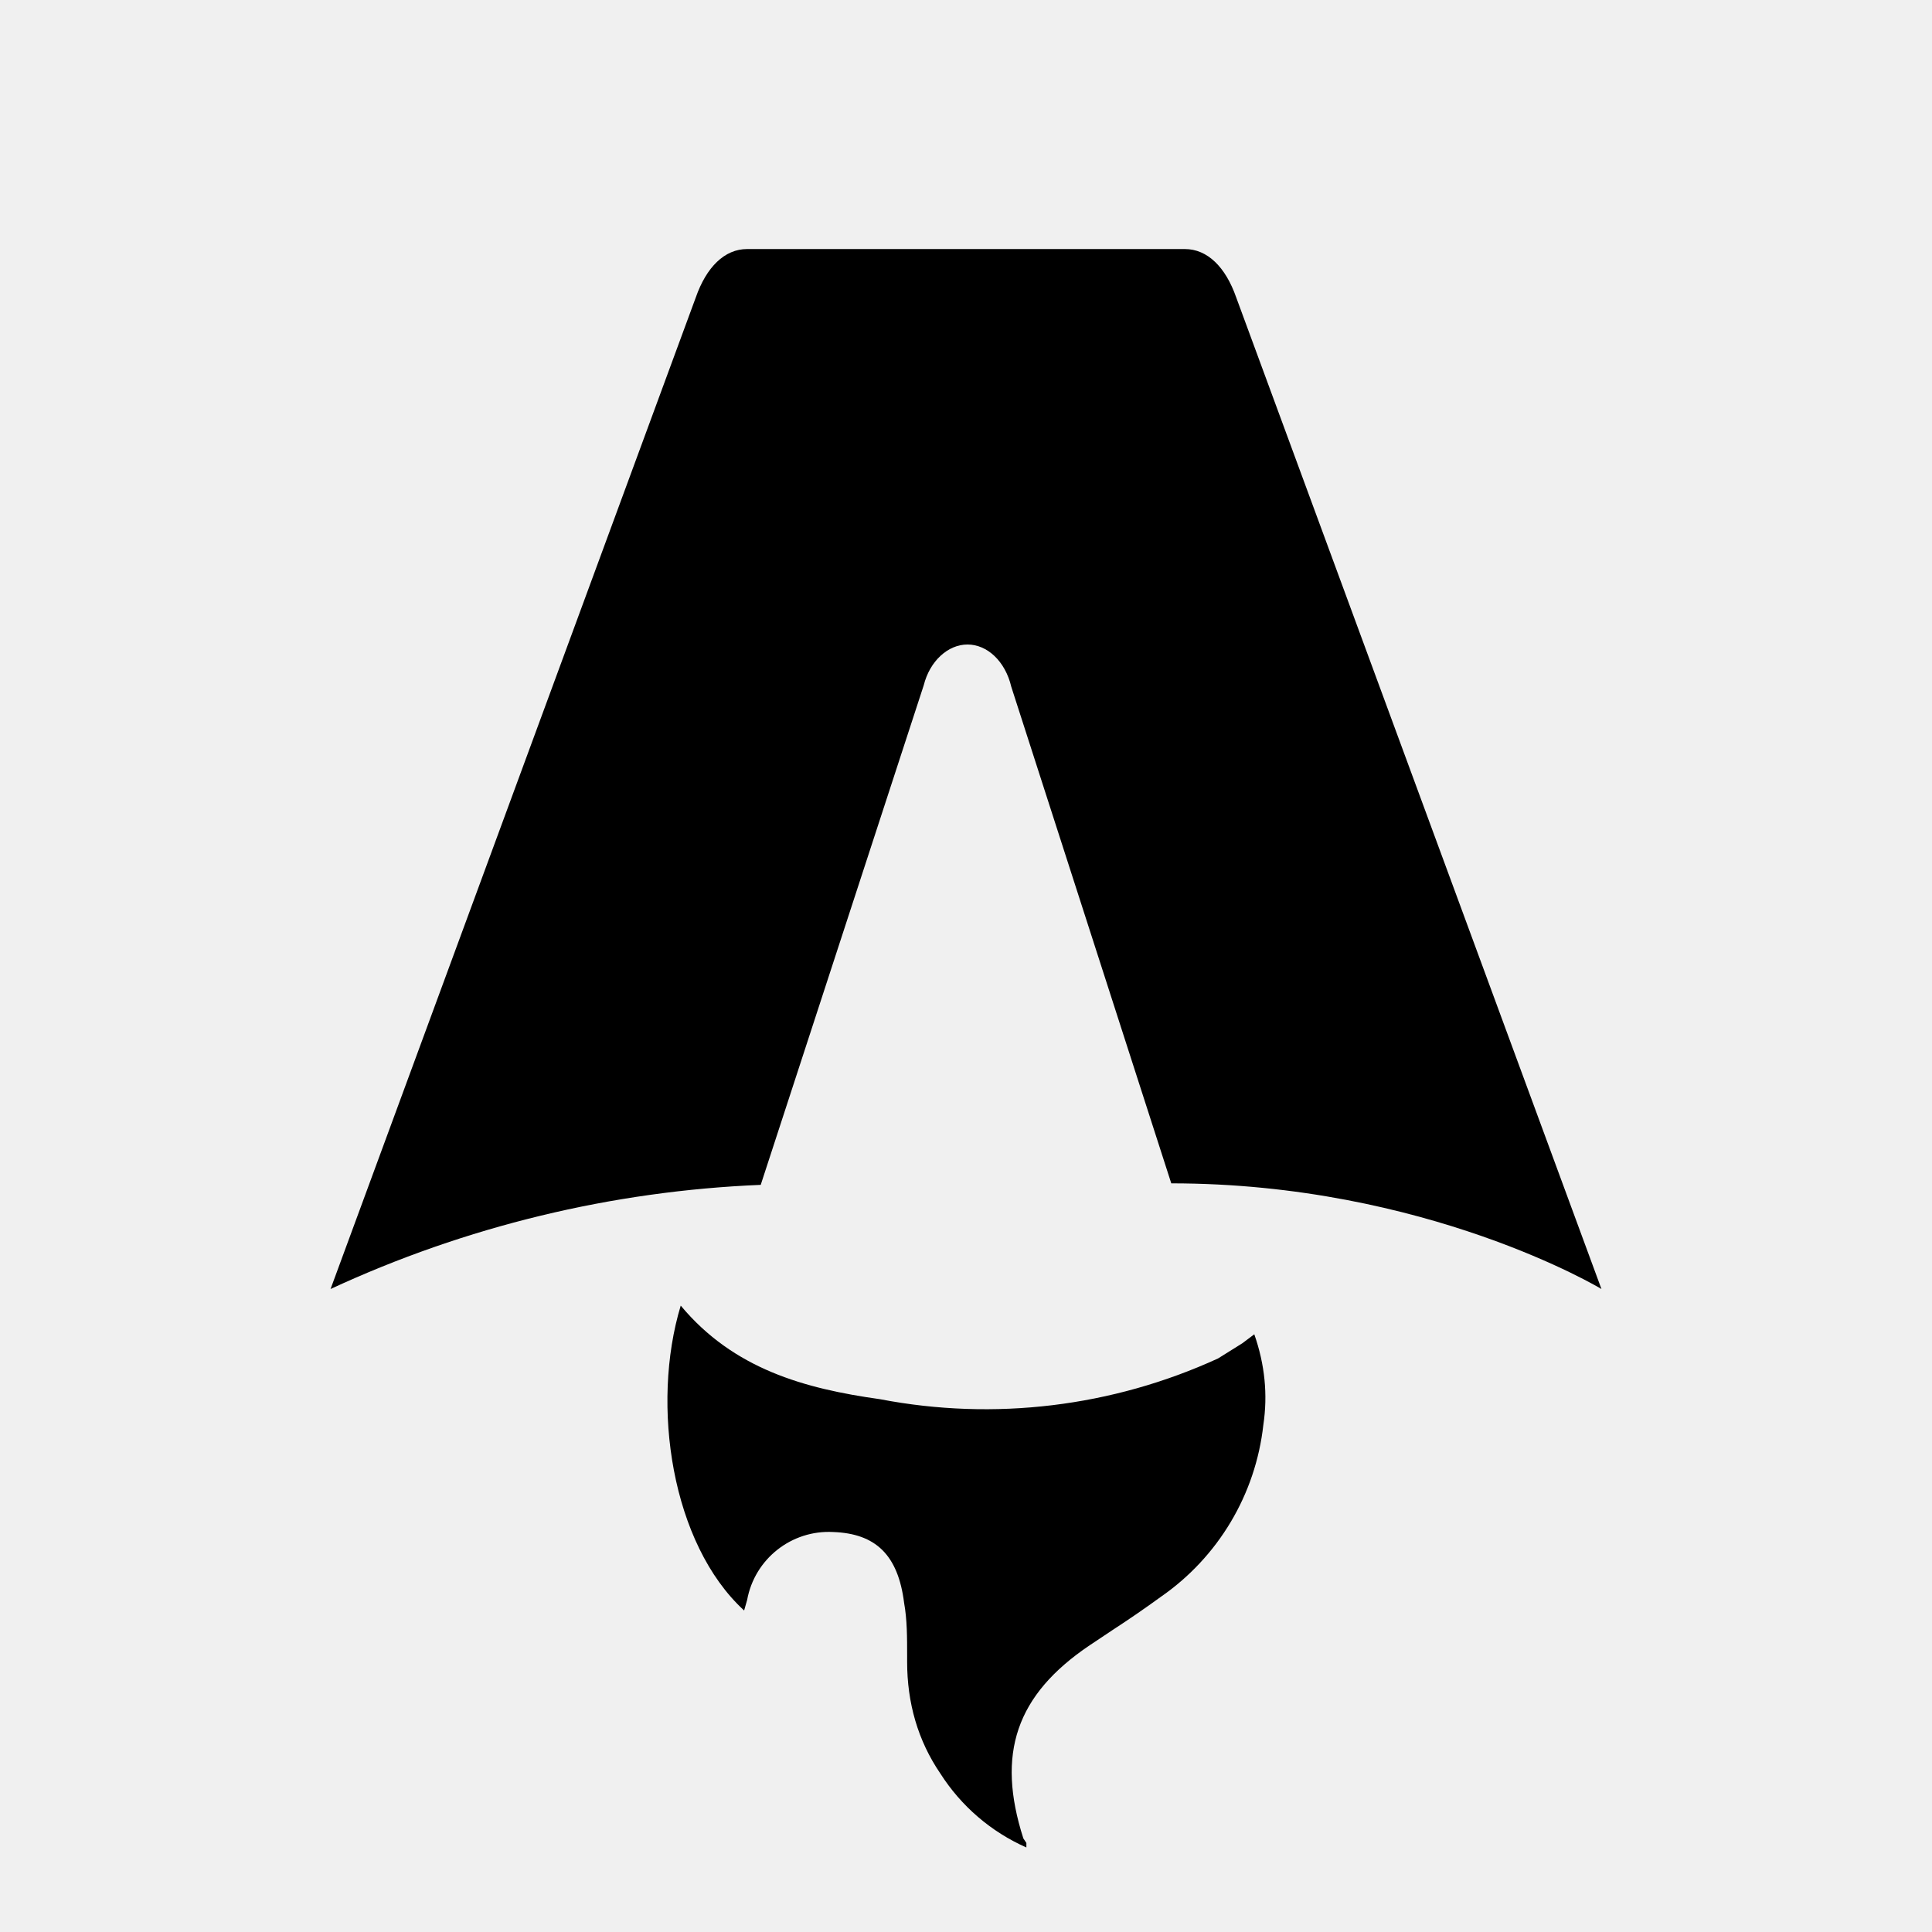
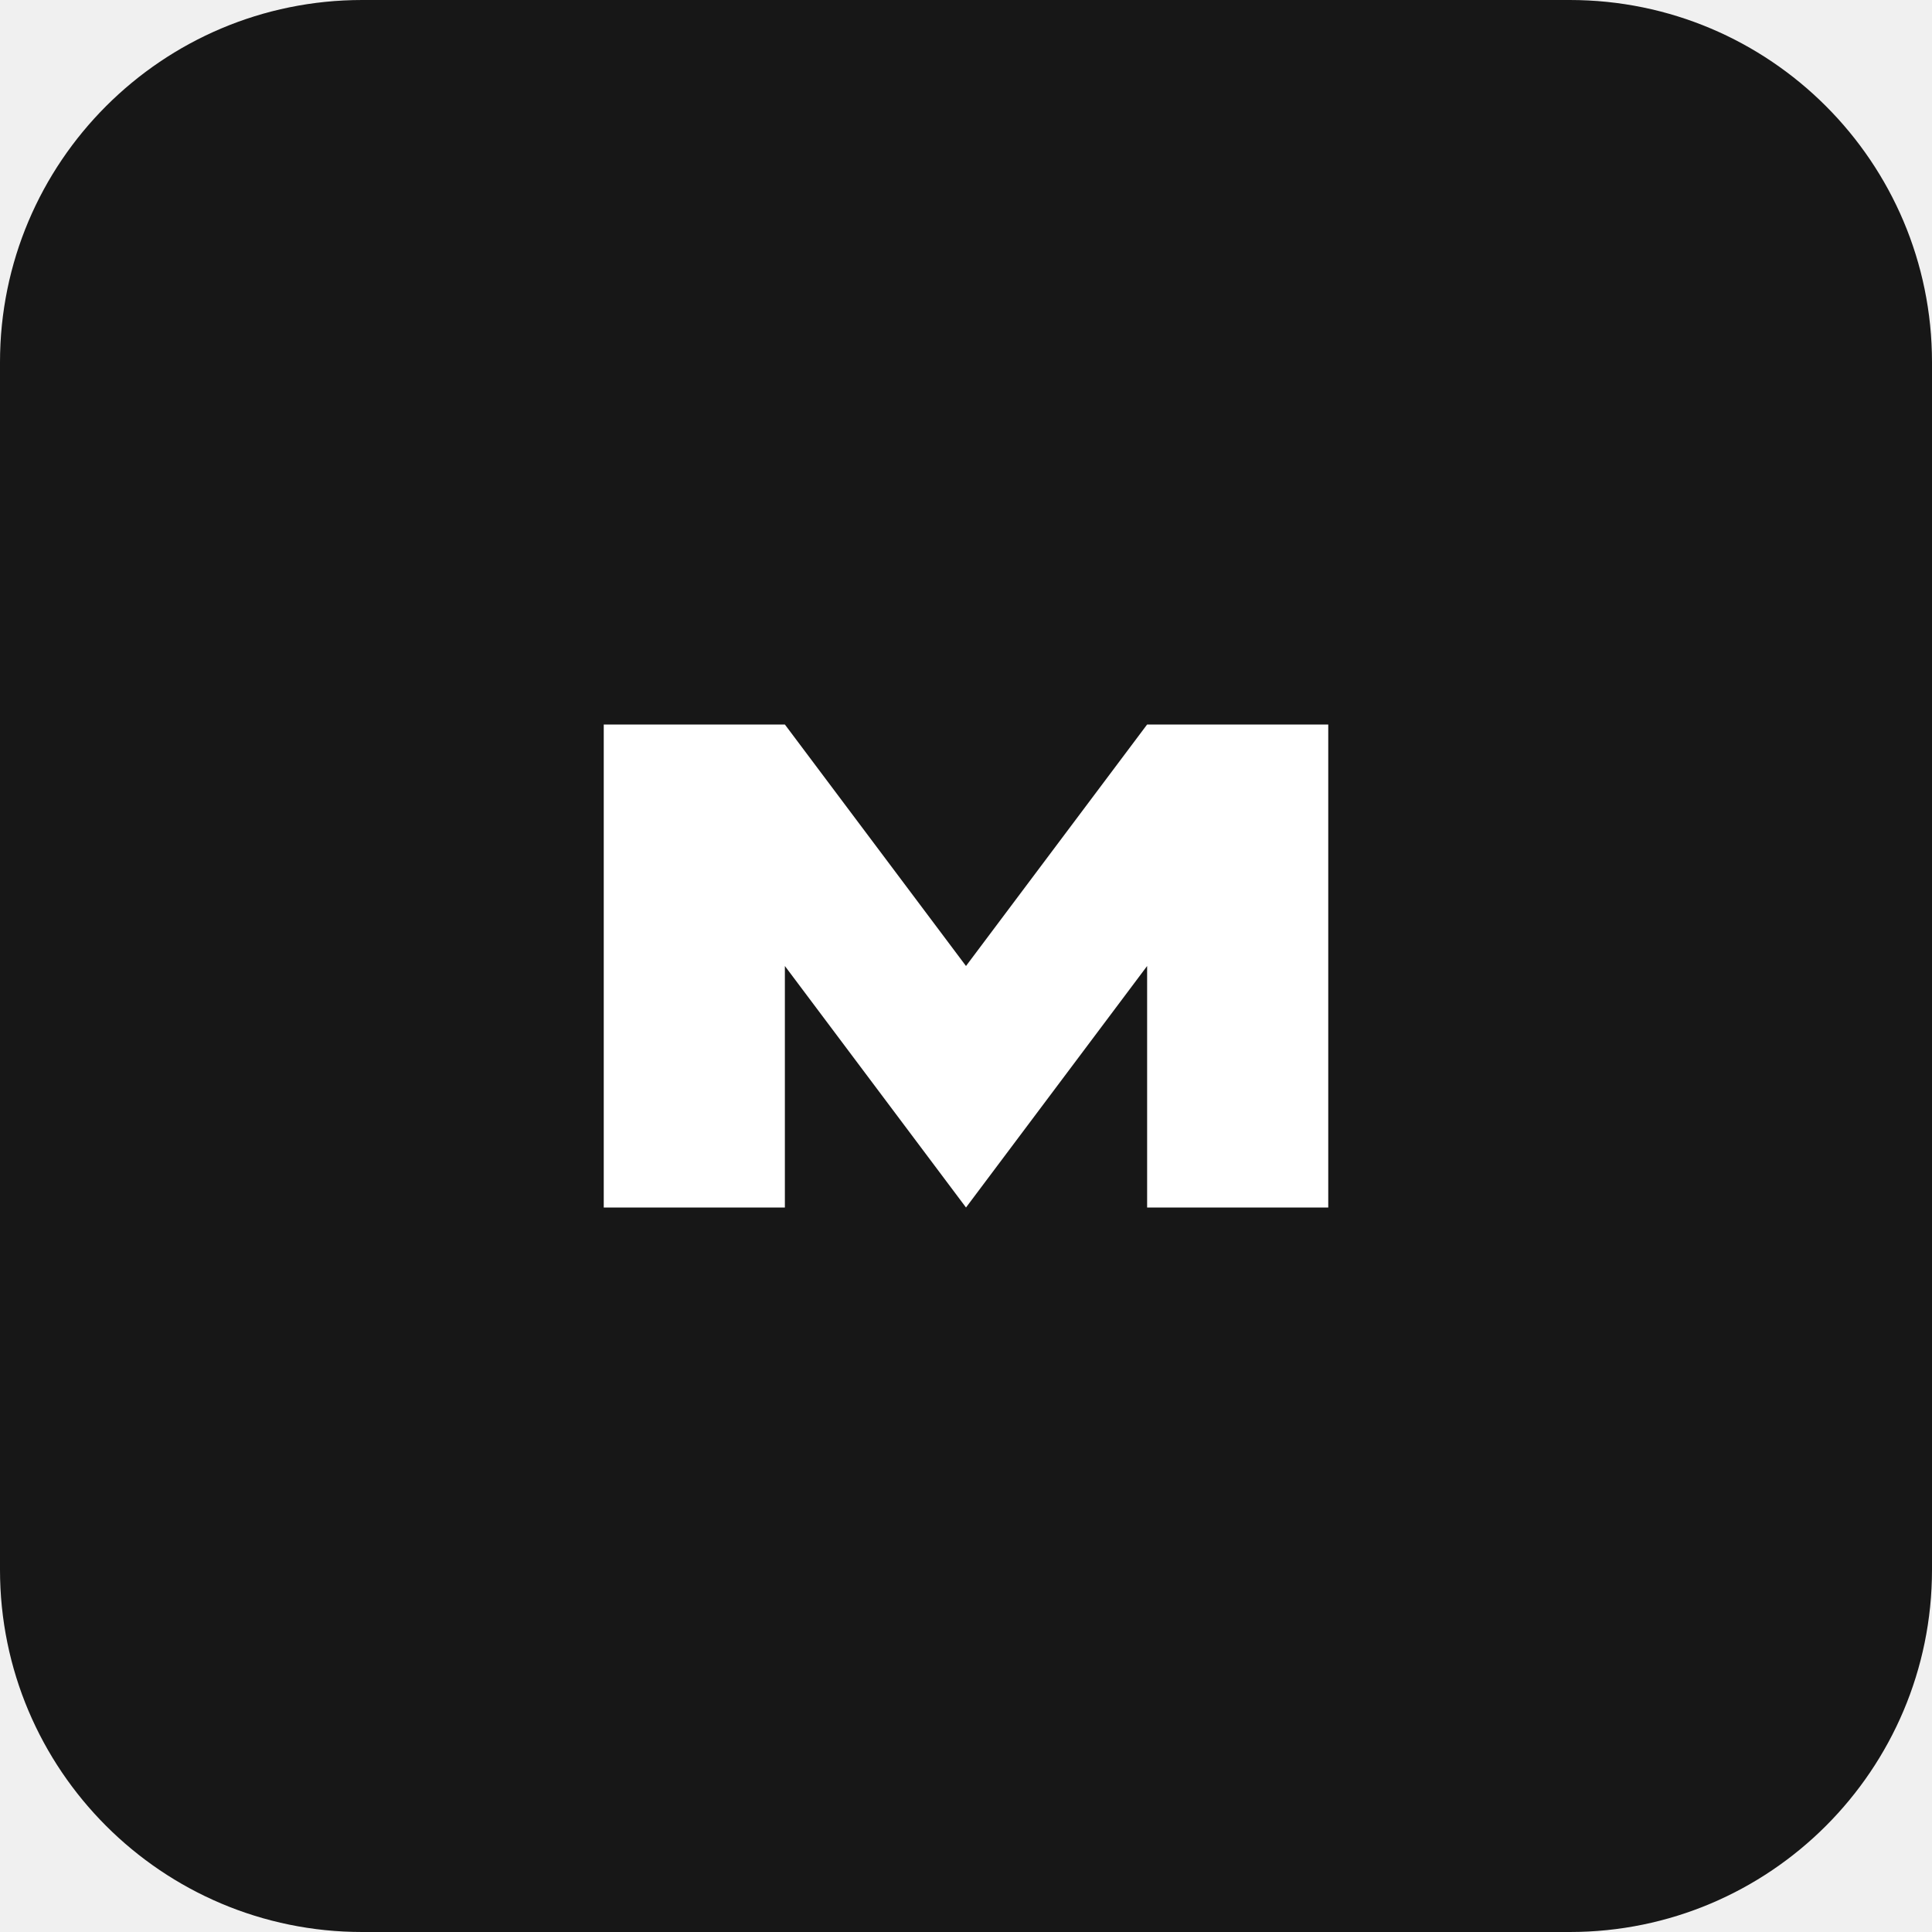
- <svg xmlns="http://www.w3.org/2000/svg" fill="none" viewBox="0 0 128 128">
-   <path d="M50.4 78.5a75.1 75.1 0 0 0-28.5 6.9l24.2-65.7c.7-2 1.9-3.2 3.4-3.2h29c1.5 0 2.7 1.2 3.4 3.2l24.2 65.7s-11.6-7-28.5-7L67 45.5c-.4-1.7-1.6-2.8-2.9-2.8-1.3 0-2.5 1.1-2.9 2.7L50.4 78.5Zm-1.1 28.2Zm-4.2-20.2c-2 6.6-.6 15.8 4.2 20.2a17.5 17.5 0 0 1 .2-.7 5.5 5.5 0 0 1 5.7-4.5c2.8.1 4.3 1.5 4.7 4.7.2 1.1.2 2.3.2 3.5v.4c0 2.7.7 5.2 2.2 7.4a13 13 0 0 0 5.7 4.9v-.3l-.2-.3c-1.8-5.6-.5-9.5 4.4-12.8l1.5-1a73 73 0 0 0 3.2-2.2 16 16 0 0 0 6.8-11.4c.3-2 .1-4-.6-6l-.8.6-1.6 1a37 37 0 0 1-22.4 2.7c-5-.7-9.7-2-13.2-6.2Z" />
-   <style>
-         path { fill: #000; }
-         @media (prefers-color-scheme: dark) {
-             path { fill: #FFF; }
-         }
-     </style>
+ <svg xmlns="http://www.w3.org/2000/svg" width="32" height="32" viewBox="0 0 32 32" fill="none">
+   <rect width="32" height="32" rx="6" fill="#171717" />
+   <path d="M10 20V12h3l3 4 3-4h3v8h-3v-4l-3 4-3-4v4H10Z" fill="white" />
</svg>
